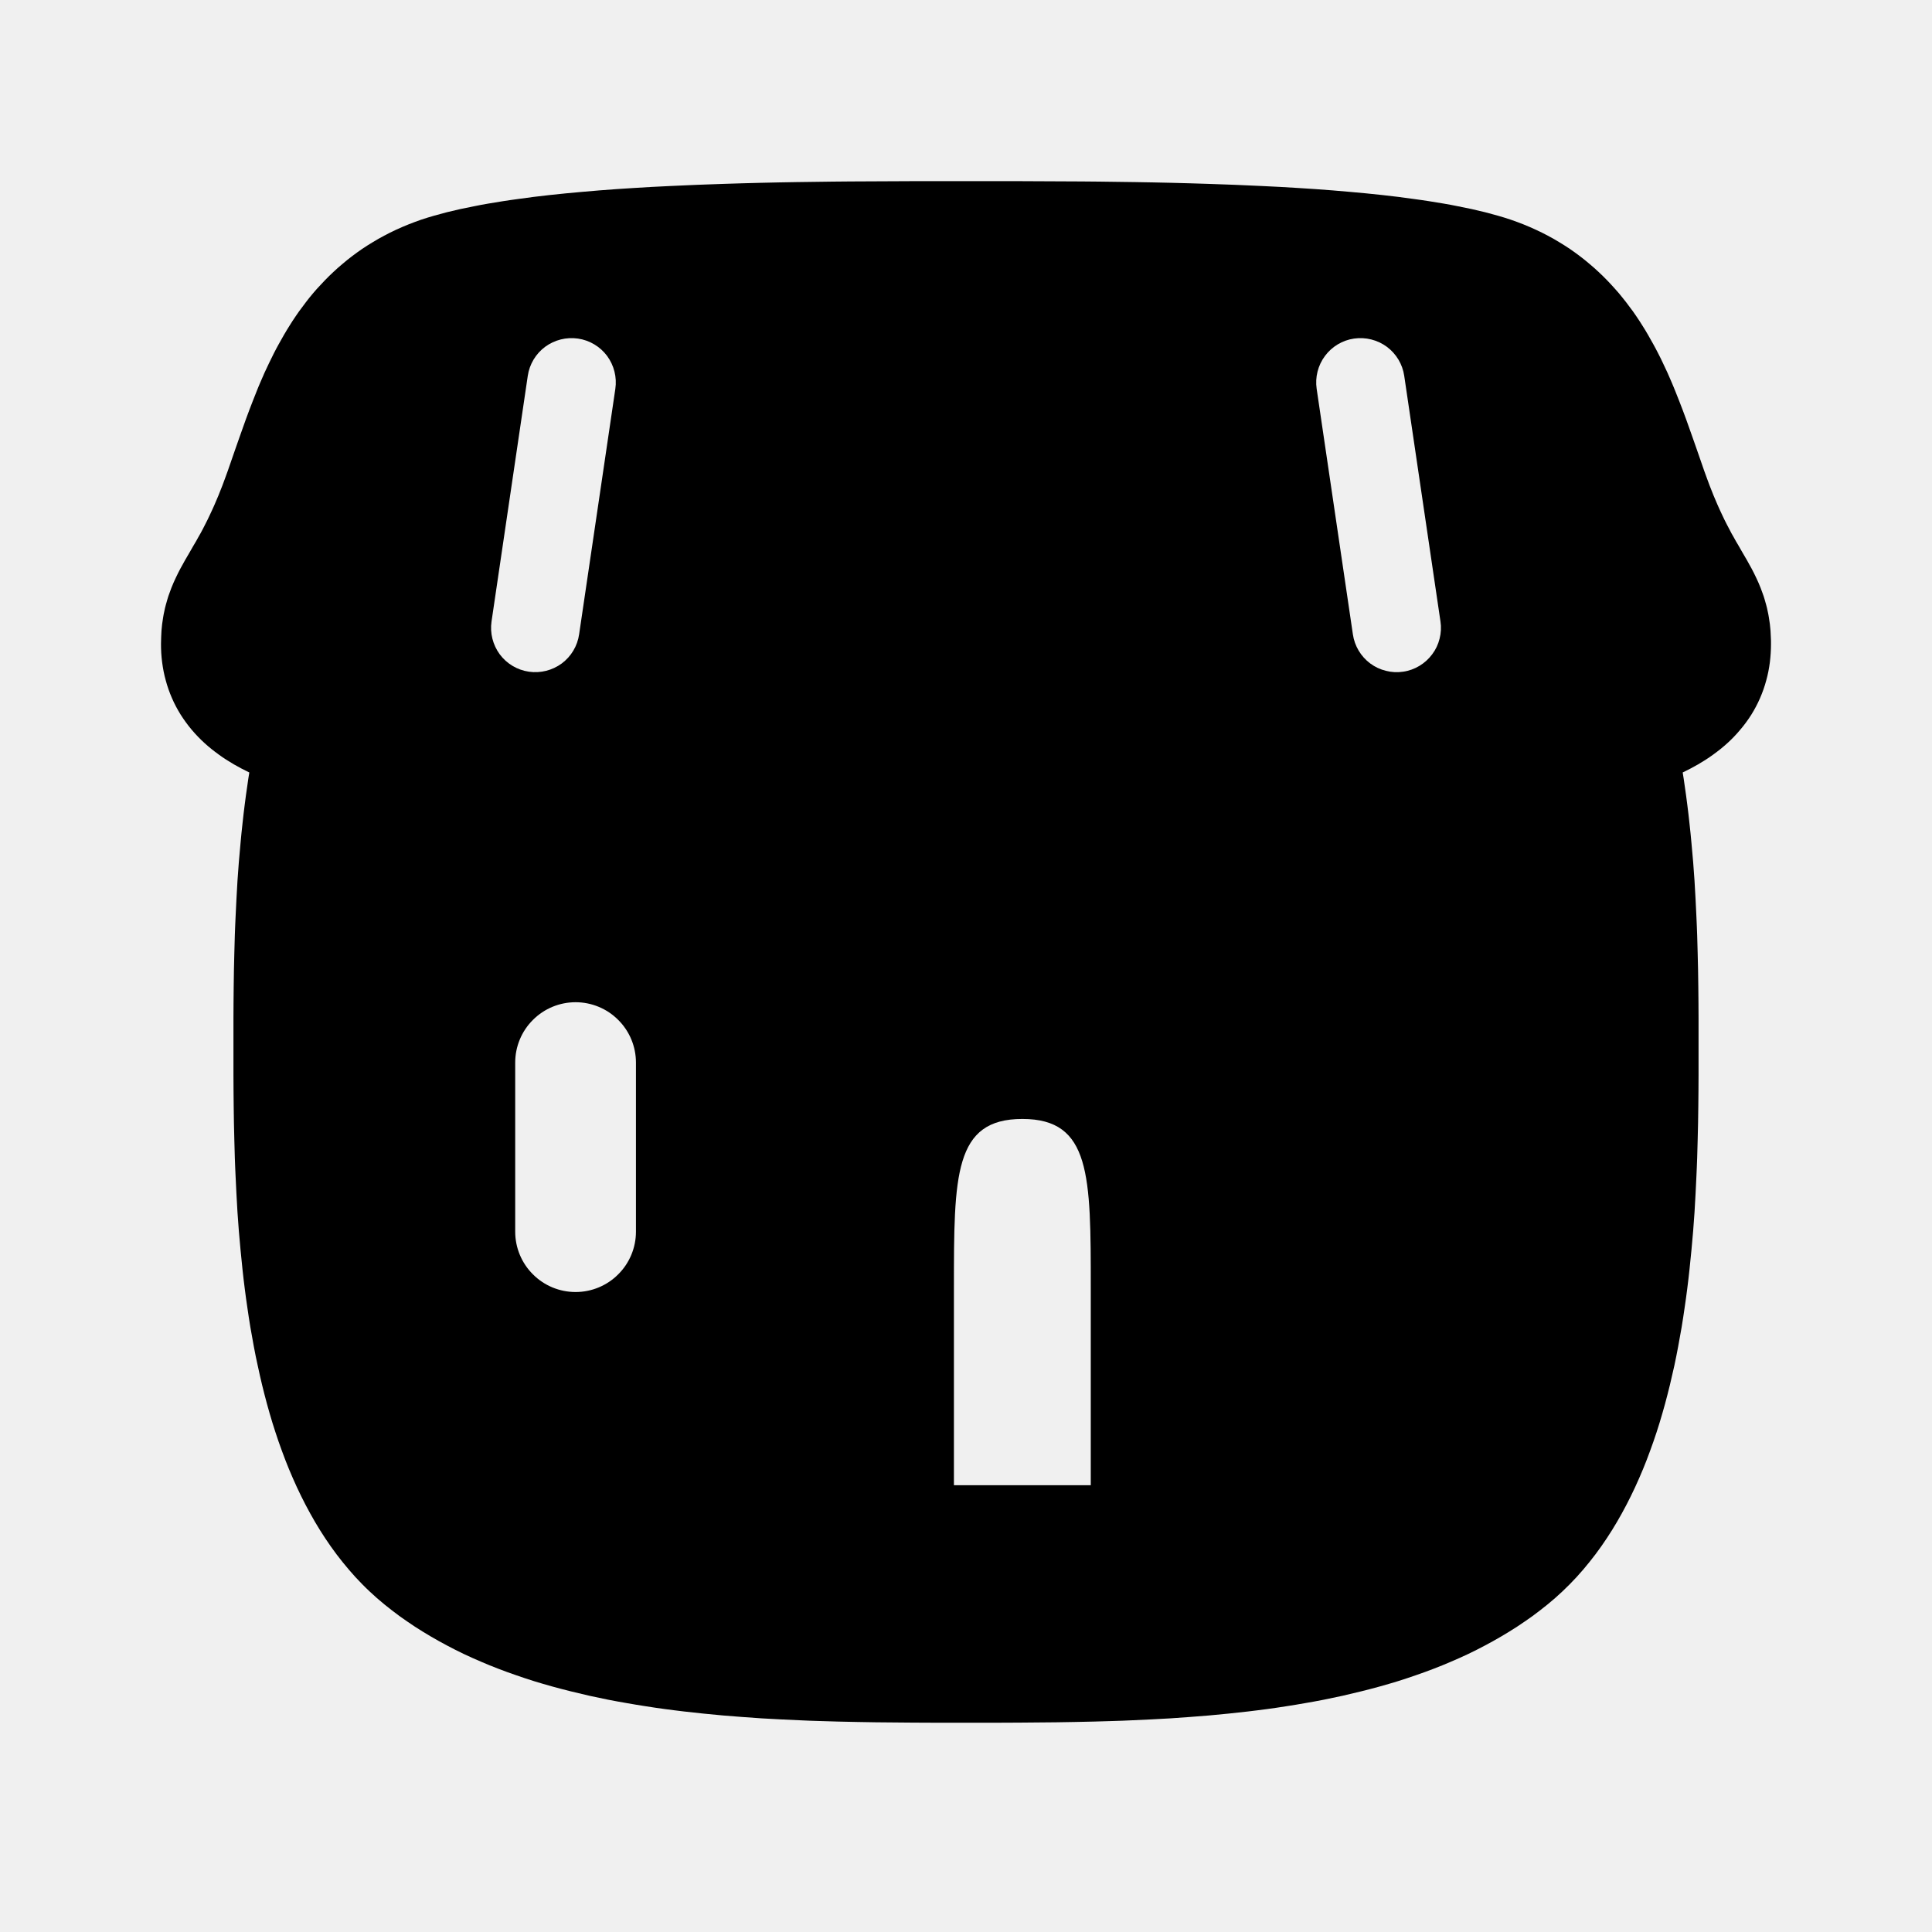
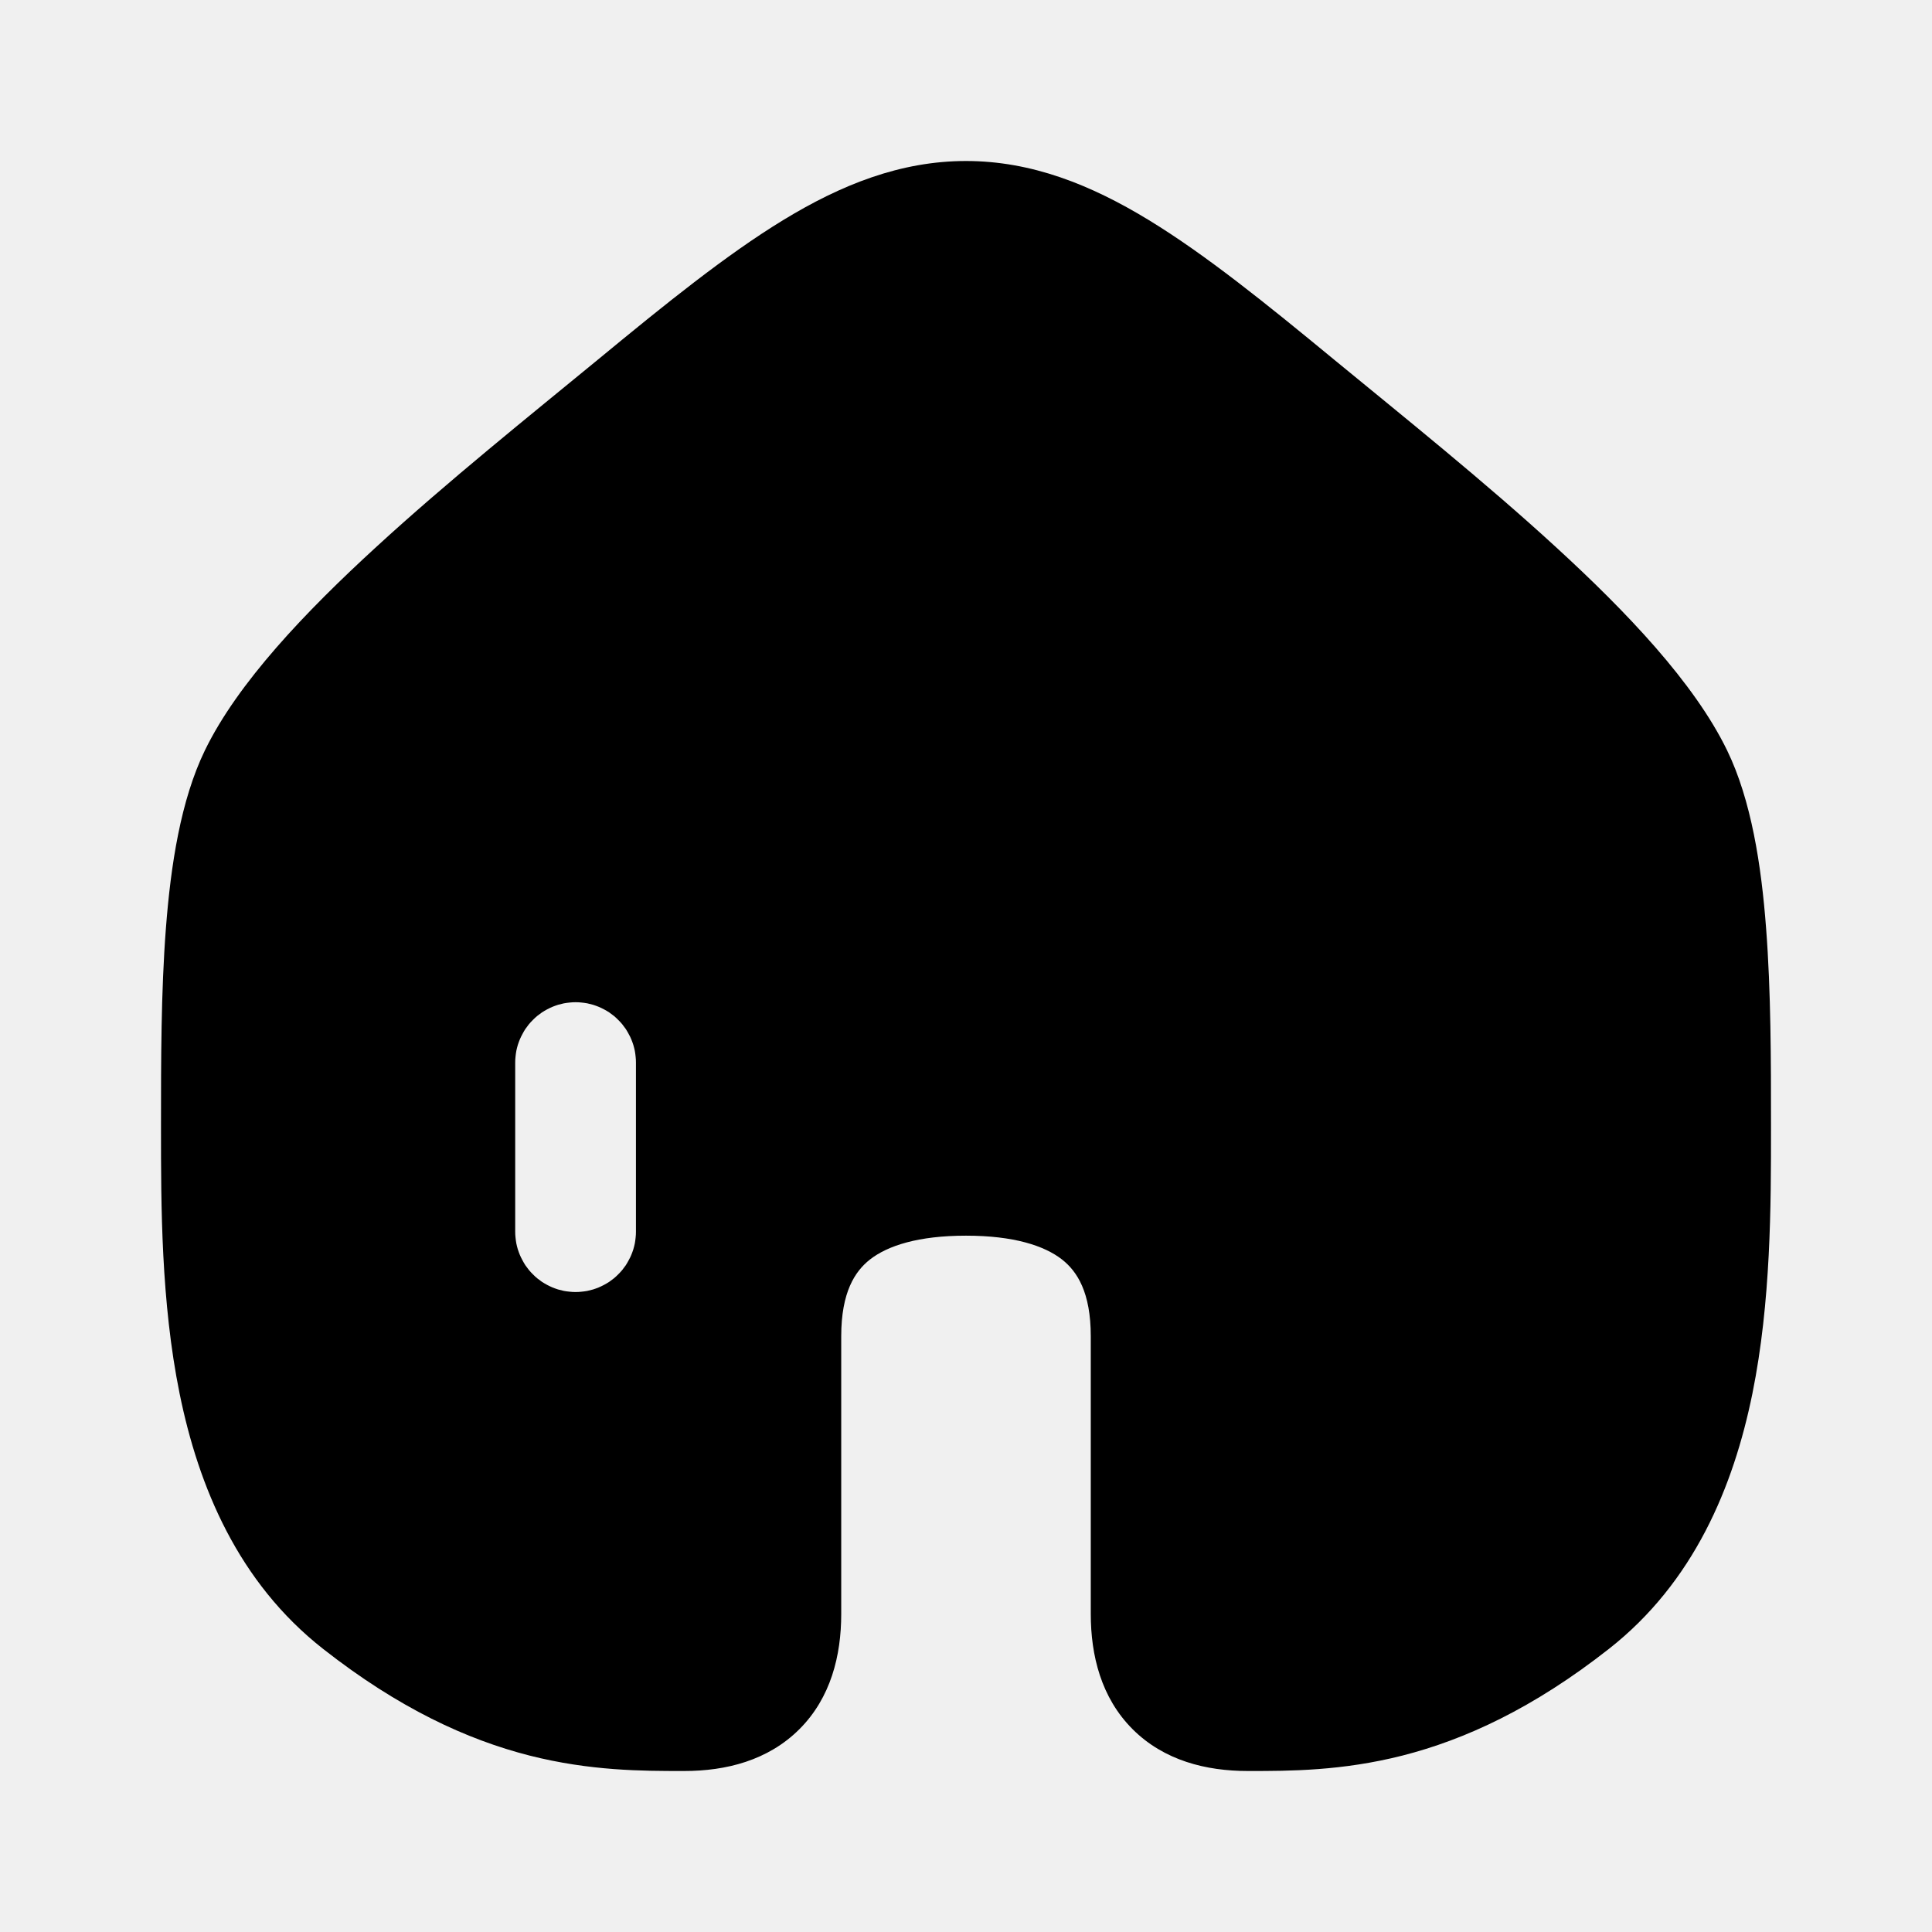
<svg xmlns="http://www.w3.org/2000/svg" width="24" height="24" viewBox="0 0 24 24" fill="none">
  <g clip-path="url(#clip0_24_170)">
-     <path d="M12 2.25C12.062 2.25 12.126 2.25 12.191 2.25C12.255 2.25 12.32 2.25 12.387 2.25C12.453 2.25 12.52 2.25 12.588 2.25C12.656 2.25 12.725 2.251 12.794 2.251C12.863 2.251 12.933 2.251 13.004 2.252C13.075 2.252 13.146 2.252 13.218 2.253C13.29 2.253 13.362 2.254 13.435 2.254C13.508 2.255 13.581 2.256 13.655 2.256C13.729 2.257 13.803 2.258 13.877 2.259C13.951 2.26 14.026 2.261 14.101 2.262C14.176 2.264 14.251 2.265 14.326 2.266C14.402 2.268 14.477 2.27 14.553 2.271C14.628 2.273 14.704 2.275 14.779 2.277C14.855 2.279 14.93 2.281 15.006 2.284C15.081 2.286 15.156 2.289 15.232 2.292C15.307 2.295 15.382 2.297 15.457 2.301C15.532 2.304 15.606 2.307 15.681 2.311C15.755 2.314 15.829 2.318 15.903 2.322C15.976 2.326 16.049 2.331 16.122 2.335C16.195 2.34 16.268 2.344 16.339 2.349C16.411 2.355 16.483 2.36 16.553 2.365C16.624 2.371 16.694 2.377 16.764 2.383C16.834 2.389 16.902 2.395 16.971 2.402C17.039 2.409 17.106 2.416 17.173 2.423C17.24 2.431 17.306 2.438 17.371 2.446C17.436 2.454 17.5 2.463 17.564 2.472C17.627 2.48 17.69 2.49 17.751 2.499C17.813 2.509 17.874 2.519 17.934 2.529C17.994 2.539 18.052 2.55 18.11 2.562C18.168 2.573 18.225 2.585 18.281 2.597C18.337 2.61 18.392 2.623 18.447 2.636C18.501 2.65 18.554 2.664 18.606 2.679C18.662 2.695 18.717 2.712 18.77 2.73C18.824 2.749 18.877 2.768 18.929 2.789C18.981 2.81 19.032 2.832 19.081 2.855C19.131 2.878 19.18 2.902 19.228 2.928C19.275 2.953 19.322 2.979 19.367 3.007C19.413 3.034 19.457 3.063 19.501 3.092C19.544 3.121 19.586 3.152 19.627 3.183C19.668 3.214 19.708 3.246 19.746 3.279C19.785 3.311 19.823 3.345 19.859 3.379C19.896 3.413 19.931 3.448 19.965 3.483C19.999 3.518 20.032 3.554 20.064 3.59C20.097 3.626 20.128 3.663 20.157 3.7C20.188 3.737 20.216 3.775 20.244 3.813C20.273 3.85 20.3 3.888 20.326 3.927C20.352 3.965 20.377 4.003 20.401 4.042C20.426 4.081 20.45 4.12 20.472 4.159C20.495 4.198 20.517 4.237 20.538 4.276C20.56 4.315 20.58 4.354 20.6 4.393C20.62 4.432 20.64 4.471 20.658 4.511C20.677 4.55 20.695 4.589 20.713 4.628C20.73 4.667 20.747 4.706 20.764 4.745C20.78 4.784 20.797 4.822 20.812 4.861C20.828 4.9 20.843 4.938 20.858 4.977C20.873 5.015 20.888 5.053 20.902 5.091C20.916 5.129 20.93 5.167 20.944 5.204C20.958 5.242 20.971 5.279 20.984 5.316C20.997 5.353 21.01 5.389 21.023 5.426C21.036 5.462 21.048 5.498 21.061 5.534C21.073 5.57 21.085 5.605 21.098 5.64C21.11 5.675 21.122 5.71 21.134 5.744C21.146 5.778 21.158 5.812 21.169 5.845C21.181 5.879 21.193 5.911 21.205 5.944C21.216 5.974 21.227 6.004 21.238 6.033C21.249 6.062 21.26 6.089 21.271 6.116C21.281 6.143 21.292 6.169 21.303 6.194C21.313 6.22 21.324 6.244 21.334 6.267C21.344 6.291 21.355 6.314 21.365 6.336C21.375 6.358 21.385 6.38 21.395 6.4C21.405 6.421 21.415 6.441 21.424 6.461C21.434 6.481 21.444 6.5 21.453 6.518C21.463 6.537 21.472 6.555 21.482 6.573C21.491 6.59 21.5 6.608 21.509 6.625C21.519 6.641 21.528 6.658 21.537 6.674C21.546 6.691 21.555 6.707 21.564 6.723C21.573 6.739 21.583 6.755 21.592 6.77C21.601 6.786 21.61 6.802 21.619 6.817C21.628 6.833 21.637 6.848 21.646 6.864C21.656 6.88 21.665 6.896 21.674 6.912C21.683 6.928 21.693 6.944 21.702 6.96C21.711 6.977 21.721 6.994 21.73 7.011C21.74 7.028 21.749 7.045 21.759 7.063C21.768 7.081 21.778 7.1 21.788 7.119C21.797 7.137 21.807 7.157 21.816 7.177C21.825 7.197 21.835 7.217 21.844 7.238C21.853 7.259 21.862 7.281 21.871 7.303C21.88 7.325 21.888 7.348 21.896 7.371C21.905 7.395 21.913 7.418 21.92 7.443C21.927 7.467 21.934 7.492 21.941 7.517C21.948 7.542 21.954 7.568 21.959 7.594C21.965 7.62 21.97 7.646 21.974 7.673C21.978 7.699 21.982 7.726 21.986 7.753C21.989 7.78 21.991 7.807 21.994 7.834C21.996 7.862 21.997 7.889 21.998 7.917C22 7.944 22 7.972 22 8C22 8.075 21.995 8.151 21.986 8.226C21.976 8.302 21.962 8.378 21.941 8.452C21.921 8.527 21.895 8.601 21.864 8.672C21.833 8.744 21.796 8.813 21.755 8.879C21.713 8.945 21.667 9.008 21.617 9.066C21.568 9.125 21.515 9.18 21.459 9.231C21.403 9.282 21.344 9.329 21.283 9.373C21.223 9.417 21.16 9.457 21.095 9.495C21.033 9.531 20.969 9.564 20.903 9.596C20.912 9.649 20.92 9.702 20.927 9.755C20.939 9.835 20.95 9.915 20.96 9.995C20.97 10.075 20.98 10.155 20.988 10.235C20.997 10.314 21.005 10.394 21.012 10.473C21.02 10.552 21.026 10.631 21.033 10.709C21.039 10.787 21.044 10.865 21.05 10.942C21.055 11.02 21.059 11.096 21.063 11.172C21.067 11.248 21.071 11.324 21.074 11.399C21.078 11.474 21.08 11.548 21.083 11.621C21.085 11.694 21.087 11.767 21.089 11.838C21.091 11.909 21.093 11.98 21.094 12.05C21.095 12.119 21.096 12.188 21.097 12.255C21.098 12.322 21.098 12.388 21.099 12.453C21.099 12.518 21.099 12.582 21.1 12.644C21.1 12.706 21.1 12.767 21.1 12.826V13.174C21.1 13.233 21.1 13.294 21.1 13.356C21.099 13.418 21.099 13.482 21.099 13.547C21.098 13.612 21.098 13.678 21.097 13.745C21.096 13.812 21.095 13.881 21.094 13.95C21.093 14.02 21.091 14.091 21.089 14.162C21.087 14.233 21.085 14.306 21.083 14.379C21.08 14.452 21.078 14.526 21.074 14.601C21.071 14.676 21.067 14.751 21.063 14.828C21.059 14.904 21.055 14.98 21.05 15.058C21.044 15.135 21.039 15.213 21.033 15.291C21.026 15.369 21.02 15.448 21.012 15.527C21.005 15.606 20.997 15.685 20.988 15.765C20.98 15.845 20.97 15.925 20.96 16.005C20.95 16.085 20.939 16.165 20.927 16.245C20.916 16.325 20.903 16.405 20.89 16.486C20.876 16.566 20.862 16.646 20.847 16.726C20.832 16.806 20.816 16.887 20.799 16.966C20.781 17.046 20.763 17.126 20.744 17.205C20.725 17.284 20.704 17.363 20.683 17.442C20.661 17.521 20.639 17.599 20.615 17.677C20.591 17.755 20.566 17.832 20.539 17.909C20.512 17.986 20.484 18.062 20.455 18.138C20.426 18.213 20.395 18.288 20.362 18.363C20.33 18.437 20.296 18.51 20.26 18.583C20.225 18.655 20.187 18.727 20.148 18.798C20.109 18.869 20.068 18.939 20.025 19.008C19.982 19.076 19.938 19.144 19.891 19.21C19.844 19.277 19.795 19.342 19.744 19.405C19.693 19.469 19.64 19.531 19.584 19.592C19.528 19.652 19.471 19.711 19.41 19.768C19.35 19.825 19.288 19.879 19.223 19.932C19.162 19.981 19.101 20.029 19.038 20.075C18.975 20.12 18.911 20.164 18.846 20.207C18.781 20.249 18.715 20.29 18.648 20.329C18.581 20.368 18.514 20.406 18.445 20.442C18.377 20.479 18.307 20.513 18.237 20.547C18.167 20.58 18.096 20.612 18.025 20.642C17.954 20.673 17.882 20.702 17.809 20.73C17.736 20.758 17.663 20.785 17.589 20.81C17.515 20.836 17.441 20.86 17.366 20.884C17.291 20.907 17.216 20.929 17.14 20.95C17.064 20.971 16.988 20.991 16.911 21.01C16.835 21.029 16.758 21.047 16.68 21.065C16.603 21.082 16.525 21.098 16.447 21.114C16.369 21.129 16.291 21.144 16.212 21.157C16.134 21.171 16.055 21.184 15.976 21.196C15.897 21.209 15.818 21.22 15.738 21.231C15.659 21.241 15.579 21.252 15.499 21.261C15.42 21.27 15.34 21.279 15.26 21.287C15.18 21.295 15.1 21.303 15.02 21.31C14.94 21.317 14.86 21.323 14.78 21.329C14.7 21.335 14.62 21.341 14.54 21.346C14.46 21.351 14.381 21.355 14.301 21.359C14.221 21.363 14.142 21.367 14.062 21.37C13.983 21.374 13.904 21.377 13.825 21.379C13.746 21.382 13.667 21.384 13.588 21.386C13.51 21.388 13.432 21.39 13.354 21.391C13.276 21.393 13.198 21.394 13.121 21.395C13.044 21.396 12.967 21.397 12.891 21.397C12.815 21.398 12.739 21.399 12.664 21.399C12.588 21.399 12.513 21.399 12.439 21.4L12.218 21.4H11.782L11.561 21.4C11.487 21.399 11.412 21.399 11.336 21.399C11.261 21.399 11.185 21.398 11.109 21.397C11.033 21.397 10.956 21.396 10.879 21.395C10.802 21.394 10.724 21.393 10.646 21.391C10.568 21.39 10.49 21.388 10.412 21.386C10.333 21.384 10.254 21.382 10.175 21.379C10.096 21.377 10.017 21.374 9.938 21.37C9.858 21.367 9.779 21.363 9.699 21.359C9.619 21.355 9.54 21.351 9.46 21.346C9.38 21.341 9.3 21.335 9.22 21.329C9.14 21.323 9.06 21.317 8.98 21.31C8.9 21.303 8.82 21.295 8.74 21.287C8.66 21.279 8.58 21.27 8.501 21.261C8.421 21.252 8.341 21.241 8.262 21.231C8.182 21.22 8.103 21.209 8.024 21.196C7.945 21.184 7.866 21.171 7.788 21.157C7.709 21.144 7.631 21.129 7.553 21.114C7.475 21.098 7.397 21.082 7.32 21.065C7.242 21.047 7.165 21.029 7.089 21.01C7.012 20.991 6.936 20.971 6.86 20.95C6.784 20.929 6.709 20.907 6.634 20.884C6.559 20.86 6.485 20.836 6.411 20.81C6.337 20.785 6.264 20.758 6.191 20.73C6.118 20.702 6.046 20.673 5.975 20.642C5.904 20.612 5.833 20.58 5.763 20.547C5.693 20.513 5.623 20.479 5.555 20.442C5.486 20.406 5.419 20.368 5.352 20.329C5.285 20.29 5.219 20.249 5.154 20.207C5.089 20.164 5.025 20.12 4.962 20.075C4.899 20.029 4.838 19.981 4.777 19.932C4.712 19.879 4.65 19.825 4.59 19.768C4.529 19.711 4.472 19.652 4.416 19.592C4.361 19.531 4.307 19.469 4.256 19.405C4.205 19.342 4.156 19.277 4.109 19.21C4.062 19.144 4.018 19.076 3.975 19.008C3.932 18.939 3.891 18.869 3.852 18.798C3.813 18.727 3.775 18.655 3.74 18.583C3.704 18.51 3.67 18.437 3.638 18.363C3.605 18.288 3.574 18.213 3.545 18.138C3.516 18.062 3.488 17.986 3.461 17.909C3.435 17.832 3.409 17.755 3.385 17.677C3.361 17.599 3.339 17.521 3.317 17.442C3.296 17.363 3.275 17.284 3.256 17.205C3.237 17.126 3.219 17.046 3.202 16.966C3.184 16.887 3.168 16.806 3.153 16.726C3.138 16.646 3.124 16.566 3.11 16.486C3.097 16.405 3.084 16.325 3.073 16.245C3.061 16.165 3.05 16.085 3.04 16.005C3.03 15.925 3.02 15.845 3.012 15.765C3.003 15.685 2.995 15.606 2.988 15.527C2.98 15.448 2.974 15.369 2.967 15.291C2.961 15.213 2.956 15.135 2.95 15.058C2.945 14.98 2.941 14.904 2.937 14.828C2.933 14.751 2.929 14.676 2.926 14.601C2.922 14.526 2.92 14.452 2.917 14.379C2.915 14.306 2.913 14.233 2.911 14.162C2.909 14.091 2.908 14.02 2.906 13.95C2.905 13.881 2.904 13.812 2.903 13.745C2.902 13.678 2.902 13.612 2.901 13.547C2.901 13.482 2.901 13.418 2.9 13.356C2.9 13.294 2.9 13.233 2.9 13.174C2.9 13.114 2.9 13.056 2.9 13C2.9 12.944 2.9 12.886 2.9 12.826C2.9 12.767 2.9 12.706 2.9 12.644C2.901 12.582 2.901 12.518 2.901 12.453C2.902 12.388 2.902 12.322 2.903 12.255C2.904 12.188 2.905 12.119 2.906 12.05C2.908 11.98 2.909 11.909 2.911 11.838C2.913 11.767 2.915 11.694 2.917 11.621C2.92 11.548 2.922 11.474 2.926 11.399C2.929 11.324 2.933 11.248 2.937 11.172C2.941 11.096 2.945 11.02 2.95 10.942C2.956 10.865 2.961 10.787 2.967 10.709C2.974 10.631 2.98 10.552 2.988 10.473C2.995 10.394 3.003 10.314 3.012 10.235C3.02 10.155 3.03 10.075 3.04 9.995C3.05 9.915 3.061 9.835 3.073 9.755C3.08 9.702 3.088 9.649 3.097 9.596C3.031 9.564 2.967 9.531 2.905 9.495C2.84 9.457 2.777 9.417 2.717 9.373C2.656 9.329 2.597 9.282 2.541 9.231C2.485 9.18 2.432 9.125 2.382 9.066C2.333 9.008 2.287 8.945 2.245 8.879C2.204 8.813 2.167 8.744 2.136 8.672C2.105 8.601 2.079 8.527 2.059 8.452C2.038 8.378 2.024 8.302 2.014 8.226C2.004 8.151 2 8.075 2 8C2 7.972 2.001 7.944 2.002 7.917C2.003 7.889 2.004 7.862 2.006 7.834C2.008 7.807 2.011 7.78 2.014 7.753C2.018 7.726 2.022 7.699 2.026 7.673C2.03 7.646 2.035 7.62 2.041 7.594C2.046 7.568 2.052 7.542 2.059 7.517C2.066 7.492 2.073 7.467 2.08 7.443C2.087 7.418 2.095 7.395 2.104 7.371C2.112 7.348 2.12 7.325 2.129 7.303C2.138 7.281 2.147 7.259 2.156 7.238C2.165 7.217 2.175 7.197 2.184 7.177C2.193 7.157 2.203 7.137 2.212 7.119C2.222 7.1 2.232 7.081 2.241 7.063C2.251 7.045 2.26 7.028 2.27 7.011C2.279 6.994 2.289 6.977 2.298 6.96C2.307 6.944 2.317 6.928 2.326 6.912C2.335 6.896 2.344 6.88 2.354 6.864C2.363 6.848 2.372 6.833 2.381 6.817C2.39 6.802 2.399 6.786 2.408 6.77C2.417 6.755 2.427 6.739 2.436 6.723C2.445 6.707 2.454 6.691 2.463 6.674C2.472 6.658 2.481 6.641 2.491 6.625C2.5 6.608 2.509 6.59 2.519 6.573C2.528 6.555 2.537 6.537 2.547 6.518C2.556 6.5 2.566 6.481 2.576 6.461C2.585 6.441 2.595 6.421 2.605 6.4C2.615 6.38 2.625 6.358 2.635 6.336C2.645 6.314 2.656 6.291 2.666 6.267C2.676 6.244 2.687 6.22 2.697 6.194C2.708 6.169 2.719 6.143 2.729 6.116C2.74 6.089 2.751 6.062 2.762 6.033C2.773 6.004 2.784 5.974 2.795 5.944C2.807 5.911 2.819 5.879 2.831 5.845C2.842 5.812 2.854 5.778 2.866 5.744C2.878 5.71 2.89 5.675 2.902 5.64C2.915 5.605 2.927 5.57 2.939 5.534C2.952 5.498 2.964 5.462 2.977 5.426C2.99 5.389 3.003 5.353 3.016 5.316C3.029 5.279 3.042 5.242 3.056 5.204C3.07 5.167 3.084 5.129 3.098 5.091C3.112 5.053 3.127 5.015 3.142 4.977C3.157 4.938 3.172 4.9 3.188 4.861C3.203 4.822 3.219 4.784 3.236 4.745C3.253 4.706 3.27 4.667 3.287 4.628C3.305 4.589 3.323 4.55 3.342 4.511C3.361 4.471 3.38 4.432 3.4 4.393C3.42 4.354 3.44 4.315 3.462 4.276C3.483 4.237 3.505 4.198 3.528 4.159C3.551 4.12 3.574 4.081 3.599 4.042C3.623 4.003 3.648 3.965 3.674 3.927C3.7 3.888 3.727 3.85 3.756 3.813C3.784 3.775 3.812 3.737 3.842 3.7C3.872 3.663 3.903 3.626 3.935 3.59C3.968 3.554 4.001 3.518 4.035 3.483C4.069 3.448 4.104 3.413 4.141 3.379C4.177 3.345 4.215 3.311 4.254 3.279C4.292 3.246 4.332 3.214 4.373 3.183C4.414 3.152 4.456 3.121 4.499 3.092C4.543 3.063 4.587 3.034 4.633 3.007C4.678 2.979 4.725 2.953 4.772 2.928C4.82 2.902 4.869 2.878 4.918 2.855C4.968 2.832 5.019 2.81 5.071 2.789C5.123 2.768 5.176 2.749 5.229 2.73C5.283 2.712 5.338 2.695 5.394 2.679C5.446 2.664 5.499 2.65 5.553 2.636C5.608 2.623 5.663 2.61 5.719 2.597C5.775 2.585 5.832 2.573 5.89 2.562C5.948 2.55 6.006 2.539 6.066 2.529C6.126 2.519 6.187 2.509 6.249 2.499C6.31 2.49 6.373 2.48 6.436 2.472C6.5 2.463 6.564 2.454 6.629 2.446C6.694 2.438 6.76 2.431 6.827 2.423C6.894 2.416 6.961 2.409 7.029 2.402C7.098 2.395 7.167 2.389 7.236 2.383C7.306 2.377 7.376 2.371 7.447 2.365C7.517 2.36 7.589 2.355 7.661 2.349C7.732 2.344 7.805 2.34 7.878 2.335C7.95 2.331 8.024 2.326 8.097 2.322C8.171 2.318 8.245 2.314 8.319 2.311C8.394 2.307 8.468 2.304 8.543 2.301C8.618 2.297 8.693 2.295 8.768 2.292C8.844 2.289 8.919 2.286 8.994 2.284C9.07 2.281 9.145 2.279 9.221 2.277C9.296 2.275 9.372 2.273 9.448 2.271C9.523 2.27 9.598 2.268 9.674 2.266C9.749 2.265 9.824 2.264 9.899 2.262C9.974 2.261 10.049 2.26 10.123 2.259C10.197 2.258 10.271 2.257 10.345 2.256C10.419 2.256 10.492 2.255 10.565 2.254C10.638 2.254 10.71 2.253 10.782 2.253C10.854 2.252 10.925 2.252 10.996 2.252C11.067 2.251 11.137 2.251 11.206 2.251C11.275 2.251 11.344 2.25 11.412 2.25C11.48 2.25 11.547 2.25 11.613 2.25C11.68 2.25 11.745 2.25 11.809 2.25L12 2.25ZM11.85 18.45H13.55V16C13.55 14.6 13.55 13.9 12.7 13.9C11.85 13.9 11.85 14.6 11.85 16V18.45ZM6.4 13.2V15.3C6.4 15.499 6.479 15.69 6.62 15.83C6.76 15.971 6.951 16.05 7.15 16.05C7.349 16.05 7.54 15.971 7.68 15.83C7.821 15.69 7.9 15.499 7.9 15.3V13.2C7.9 13.001 7.821 12.81 7.68 12.67C7.54 12.529 7.349 12.45 7.15 12.45C6.951 12.45 6.76 12.529 6.62 12.67C6.479 12.81 6.4 13.001 6.4 13.2ZM6.556 4.67L6.106 7.72C6.085 7.864 6.122 8.011 6.208 8.128C6.295 8.245 6.425 8.323 6.57 8.344C6.714 8.365 6.861 8.328 6.978 8.242C7.095 8.155 7.173 8.025 7.194 7.88L7.644 4.83C7.665 4.686 7.628 4.539 7.542 4.422C7.455 4.305 7.325 4.227 7.18 4.206C7.036 4.185 6.889 4.222 6.772 4.308C6.655 4.395 6.577 4.525 6.556 4.67ZM16.356 4.83L16.806 7.88C16.827 8.025 16.905 8.155 17.022 8.242C17.08 8.285 17.146 8.316 17.216 8.333C17.286 8.351 17.359 8.355 17.43 8.344C17.502 8.334 17.57 8.309 17.632 8.272C17.694 8.235 17.748 8.186 17.791 8.128C17.835 8.07 17.866 8.004 17.883 7.934C17.901 7.864 17.905 7.791 17.894 7.72L17.444 4.67C17.423 4.525 17.345 4.395 17.228 4.308C17.111 4.222 16.964 4.185 16.82 4.206C16.675 4.227 16.546 4.305 16.459 4.422C16.372 4.539 16.335 4.686 16.356 4.83Z" fill-rule="evenodd" clip-rule="evenodd" fill="black" />
+     <path d="M12 2C12.815 2 13.553 2.296 14.271 2.734C14.981 3.167 15.735 3.777 16.577 4.471C17.415 5.16 18.438 5.979 19.329 6.797C20.202 7.597 21.047 8.481 21.455 9.322C21.755 9.94 21.88 10.748 21.939 11.53C22 12.32 22 13.184 22 13.97V14.024C22 14.971 22 16.171 21.769 17.311C21.534 18.467 21.043 19.655 19.984 20.485C19.045 21.222 18.196 21.611 17.423 21.808C16.668 22 16.016 22 15.519 22H15.5C14.984 22 14.46 21.871 14.069 21.48C13.679 21.09 13.55 20.565 13.55 20.05V16.6C13.55 16.052 13.38 15.793 13.193 15.646C12.973 15.474 12.592 15.35 12 15.35C11.408 15.35 11.027 15.474 10.807 15.646C10.62 15.793 10.45 16.052 10.45 16.6V20.05C10.45 20.565 10.321 21.09 9.931 21.48C9.54 21.871 9.016 22 8.5 22H8.481C7.984 22 7.333 22 6.577 21.808C5.804 21.611 4.955 21.222 4.016 20.485C2.957 19.655 2.466 18.467 2.231 17.311C2 16.172 2 14.971 2 14.024L2 14L2 13.97C2 13.184 2 12.32 2.061 11.53C2.121 10.748 2.245 9.94 2.545 9.322C2.953 8.481 3.798 7.597 4.671 6.797C5.562 5.979 6.585 5.16 7.423 4.471C8.265 3.777 9.019 3.167 9.729 2.734C10.447 2.296 11.185 2 12 2ZM7.9 13.2C7.9 13.175 7.899 13.151 7.896 13.127C7.894 13.102 7.89 13.078 7.886 13.054C7.881 13.03 7.875 13.006 7.868 12.982C7.861 12.959 7.852 12.936 7.843 12.913C7.834 12.89 7.823 12.868 7.811 12.847C7.8 12.825 7.787 12.804 7.774 12.783C7.76 12.763 7.745 12.743 7.73 12.724C7.714 12.705 7.698 12.687 7.68 12.67C7.663 12.652 7.645 12.636 7.626 12.62C7.607 12.605 7.587 12.59 7.567 12.576C7.546 12.563 7.525 12.55 7.504 12.539C7.482 12.527 7.46 12.517 7.437 12.507C7.414 12.498 7.391 12.489 7.368 12.482C7.344 12.475 7.32 12.469 7.296 12.464C7.272 12.46 7.248 12.456 7.224 12.454C7.199 12.451 7.175 12.45 7.15 12.45C7.125 12.45 7.101 12.451 7.077 12.454C7.052 12.456 7.028 12.46 7.004 12.464C6.98 12.469 6.956 12.475 6.932 12.482C6.909 12.489 6.886 12.498 6.863 12.507C6.84 12.517 6.818 12.527 6.796 12.539C6.775 12.55 6.754 12.563 6.733 12.576C6.713 12.59 6.693 12.605 6.674 12.62C6.655 12.636 6.637 12.652 6.62 12.67C6.602 12.687 6.586 12.705 6.57 12.724C6.555 12.743 6.54 12.763 6.526 12.783C6.513 12.804 6.5 12.825 6.489 12.847C6.477 12.868 6.467 12.89 6.457 12.913C6.448 12.936 6.439 12.959 6.432 12.982C6.425 13.006 6.419 13.03 6.414 13.054C6.41 13.078 6.406 13.102 6.404 13.127C6.401 13.151 6.4 13.175 6.4 13.2V15.3C6.4 15.325 6.401 15.349 6.404 15.373C6.406 15.398 6.41 15.422 6.414 15.446C6.419 15.47 6.425 15.494 6.432 15.518C6.439 15.541 6.448 15.564 6.457 15.587C6.467 15.61 6.477 15.632 6.489 15.653C6.5 15.675 6.513 15.696 6.526 15.717C6.54 15.737 6.555 15.757 6.57 15.776C6.586 15.795 6.602 15.813 6.62 15.83C6.637 15.848 6.655 15.864 6.674 15.88C6.693 15.895 6.713 15.91 6.733 15.924C6.754 15.937 6.775 15.95 6.796 15.961C6.818 15.973 6.84 15.983 6.863 15.993C6.886 16.002 6.909 16.011 6.932 16.018C6.956 16.025 6.98 16.031 7.004 16.036C7.028 16.04 7.052 16.044 7.077 16.046C7.101 16.049 7.125 16.05 7.15 16.05C7.175 16.05 7.199 16.049 7.224 16.046C7.248 16.044 7.272 16.04 7.296 16.036C7.32 16.031 7.344 16.025 7.368 16.018C7.391 16.011 7.414 16.002 7.437 15.993C7.46 15.983 7.482 15.973 7.504 15.961C7.525 15.95 7.546 15.937 7.567 15.924C7.587 15.91 7.607 15.895 7.626 15.88C7.645 15.864 7.663 15.848 7.68 15.83C7.698 15.813 7.714 15.795 7.73 15.776C7.745 15.757 7.76 15.737 7.774 15.717C7.787 15.696 7.8 15.675 7.811 15.653C7.823 15.632 7.834 15.61 7.843 15.587C7.852 15.564 7.861 15.541 7.868 15.518C7.875 15.494 7.881 15.47 7.886 15.446C7.89 15.422 7.894 15.398 7.896 15.373C7.899 15.349 7.9 15.325 7.9 15.3V13.2Z" fill-rule="evenodd" clip-rule="evenodd" fill="black" />
  </g>
  <defs>
    <clipPath id="clip0_24_170">
      <rect width="24" height="24" fill="white" />
    </clipPath>
  </defs>
</svg>
